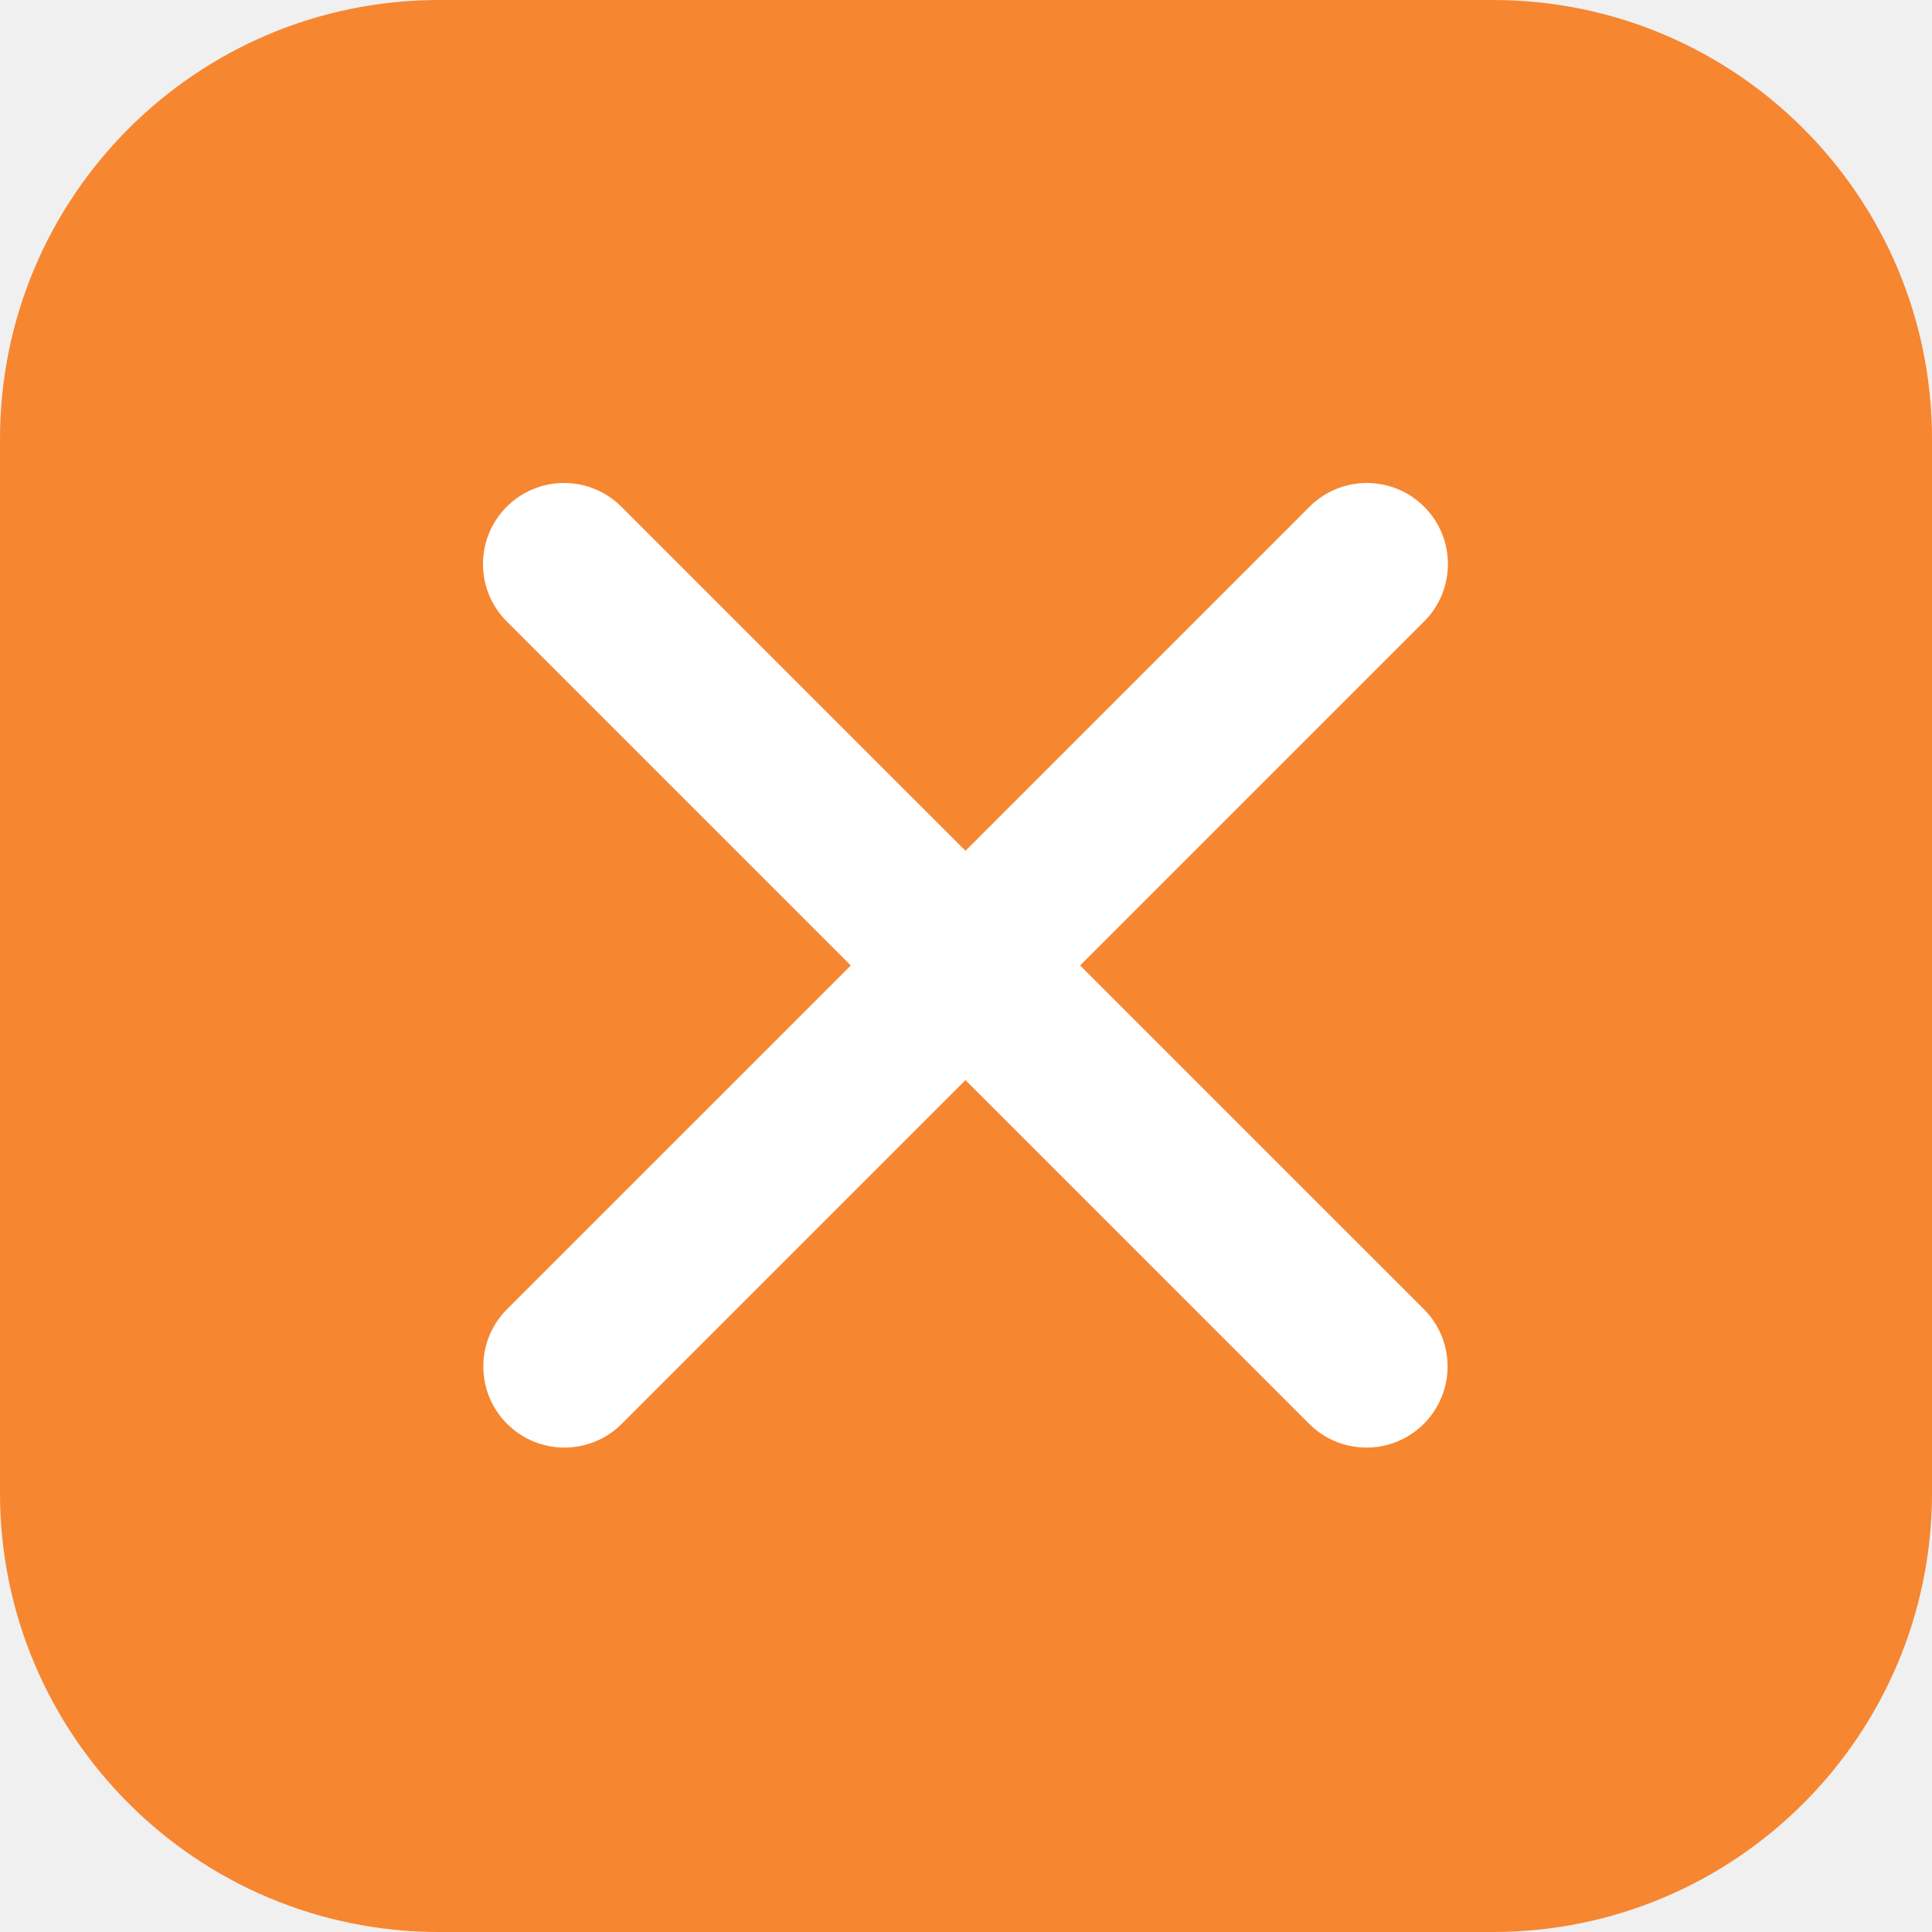
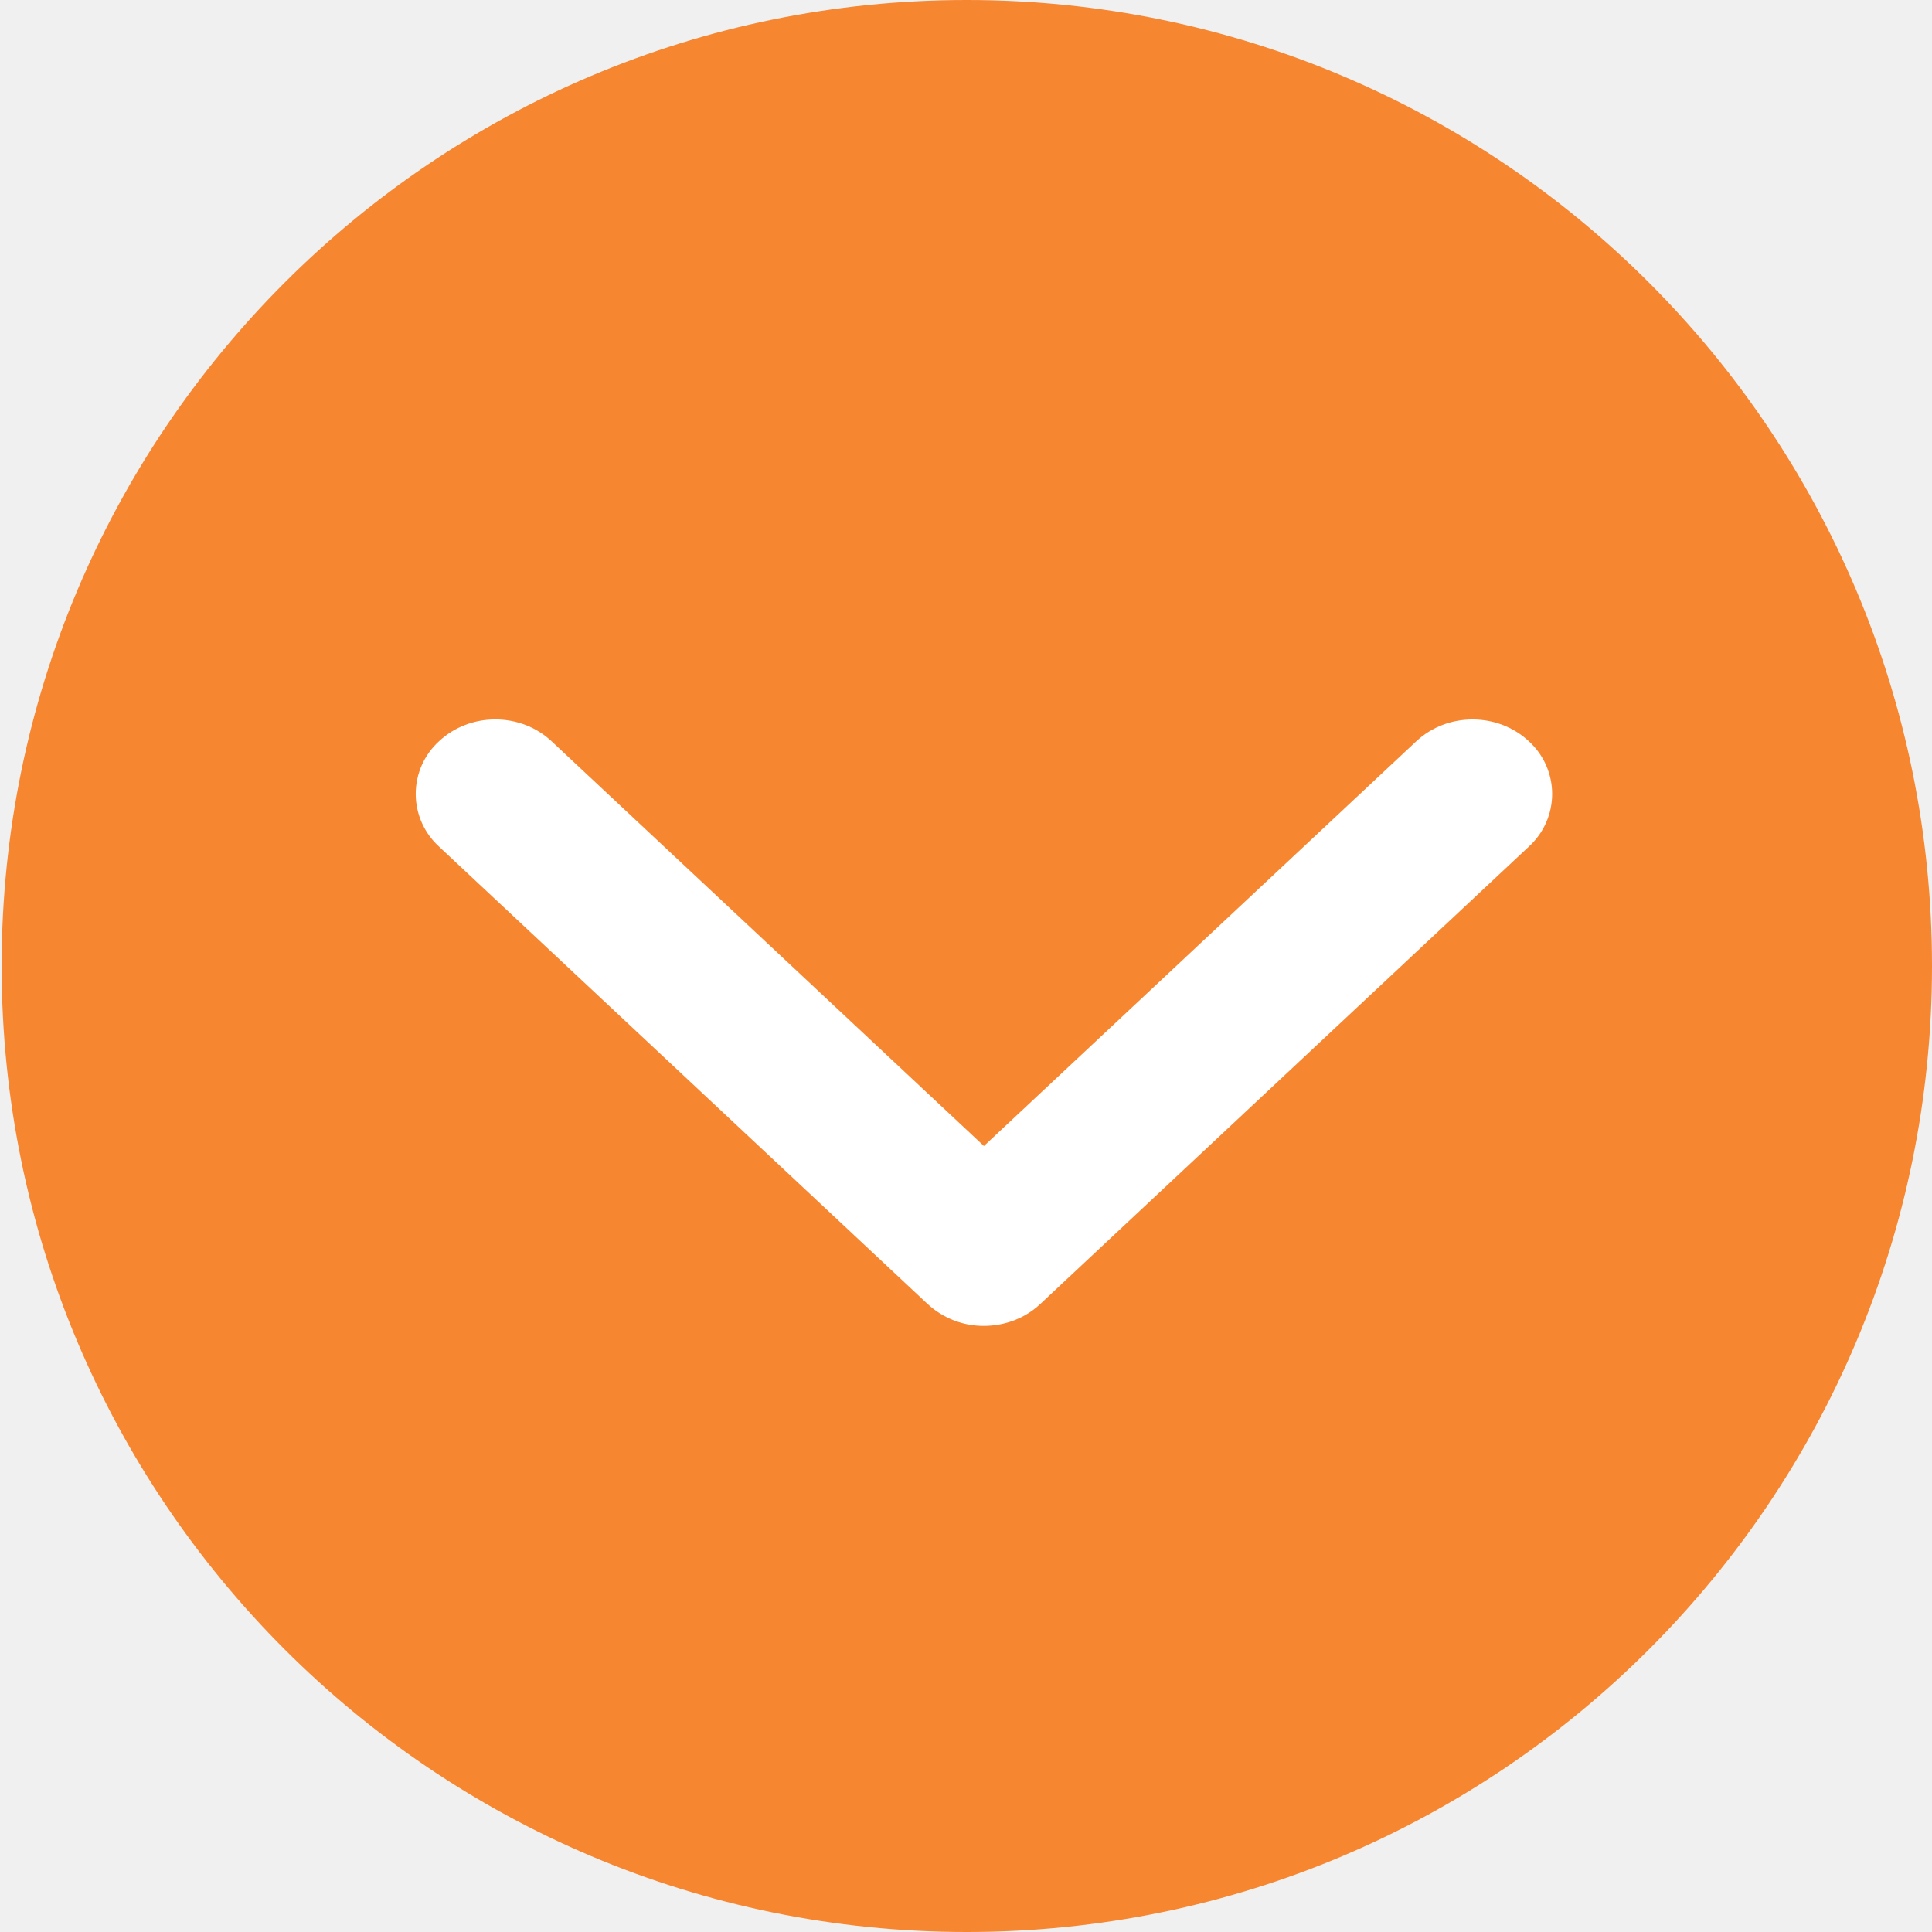
- <svg xmlns="http://www.w3.org/2000/svg" width="44" height="44">
-   <path fill="#F78631" fill-rule="evenodd" d="M10 0h24c5.523 0 10 4.477 10 10v24c0 5.523-4.477 10-10 10H10C4.477 44 0 39.523 0 34V10C0 4.477 4.477 0 10 0z" />
-   <path fill="#FFF" fill-rule="evenodd" d="M24.599 21.988l7.836-7.836a1.846 1.846 0 1 0-2.612-2.611l-7.835 7.835-7.836-7.835a1.846 1.846 0 1 0-2.612 2.611l7.836 7.836-7.836 7.835a1.847 1.847 0 0 0 2.612 2.612l7.836-7.836 7.835 7.836a1.847 1.847 0 0 0 2.612-2.612l-7.836-7.835z" />
+ <svg xmlns="http://www.w3.org/2000/svg" width="51" height="51">
+   <path fill="#F78631" fill-rule="evenodd" d="M25.521 0C39.593 0 51 11.417 51 25.5S39.593 51 25.521 51C11.45 51 .043 39.583.043 25.5S11.45 0 25.521 0z" />
+   <path fill="#FFF" fill-rule="evenodd" d="M24.488 34.424L11.589 22.348a1.88 1.88 0 0 1 0-2.781c.82-.768 2.151-.768 2.971 0l11.413 10.685 11.414-10.685c.82-.767 2.15-.767 2.97 0a1.879 1.879 0 0 1 0 2.782L27.458 34.425c-.41.384-.947.575-1.485.575a2.17 2.17 0 0 1-1.485-.576z" />
</svg>
